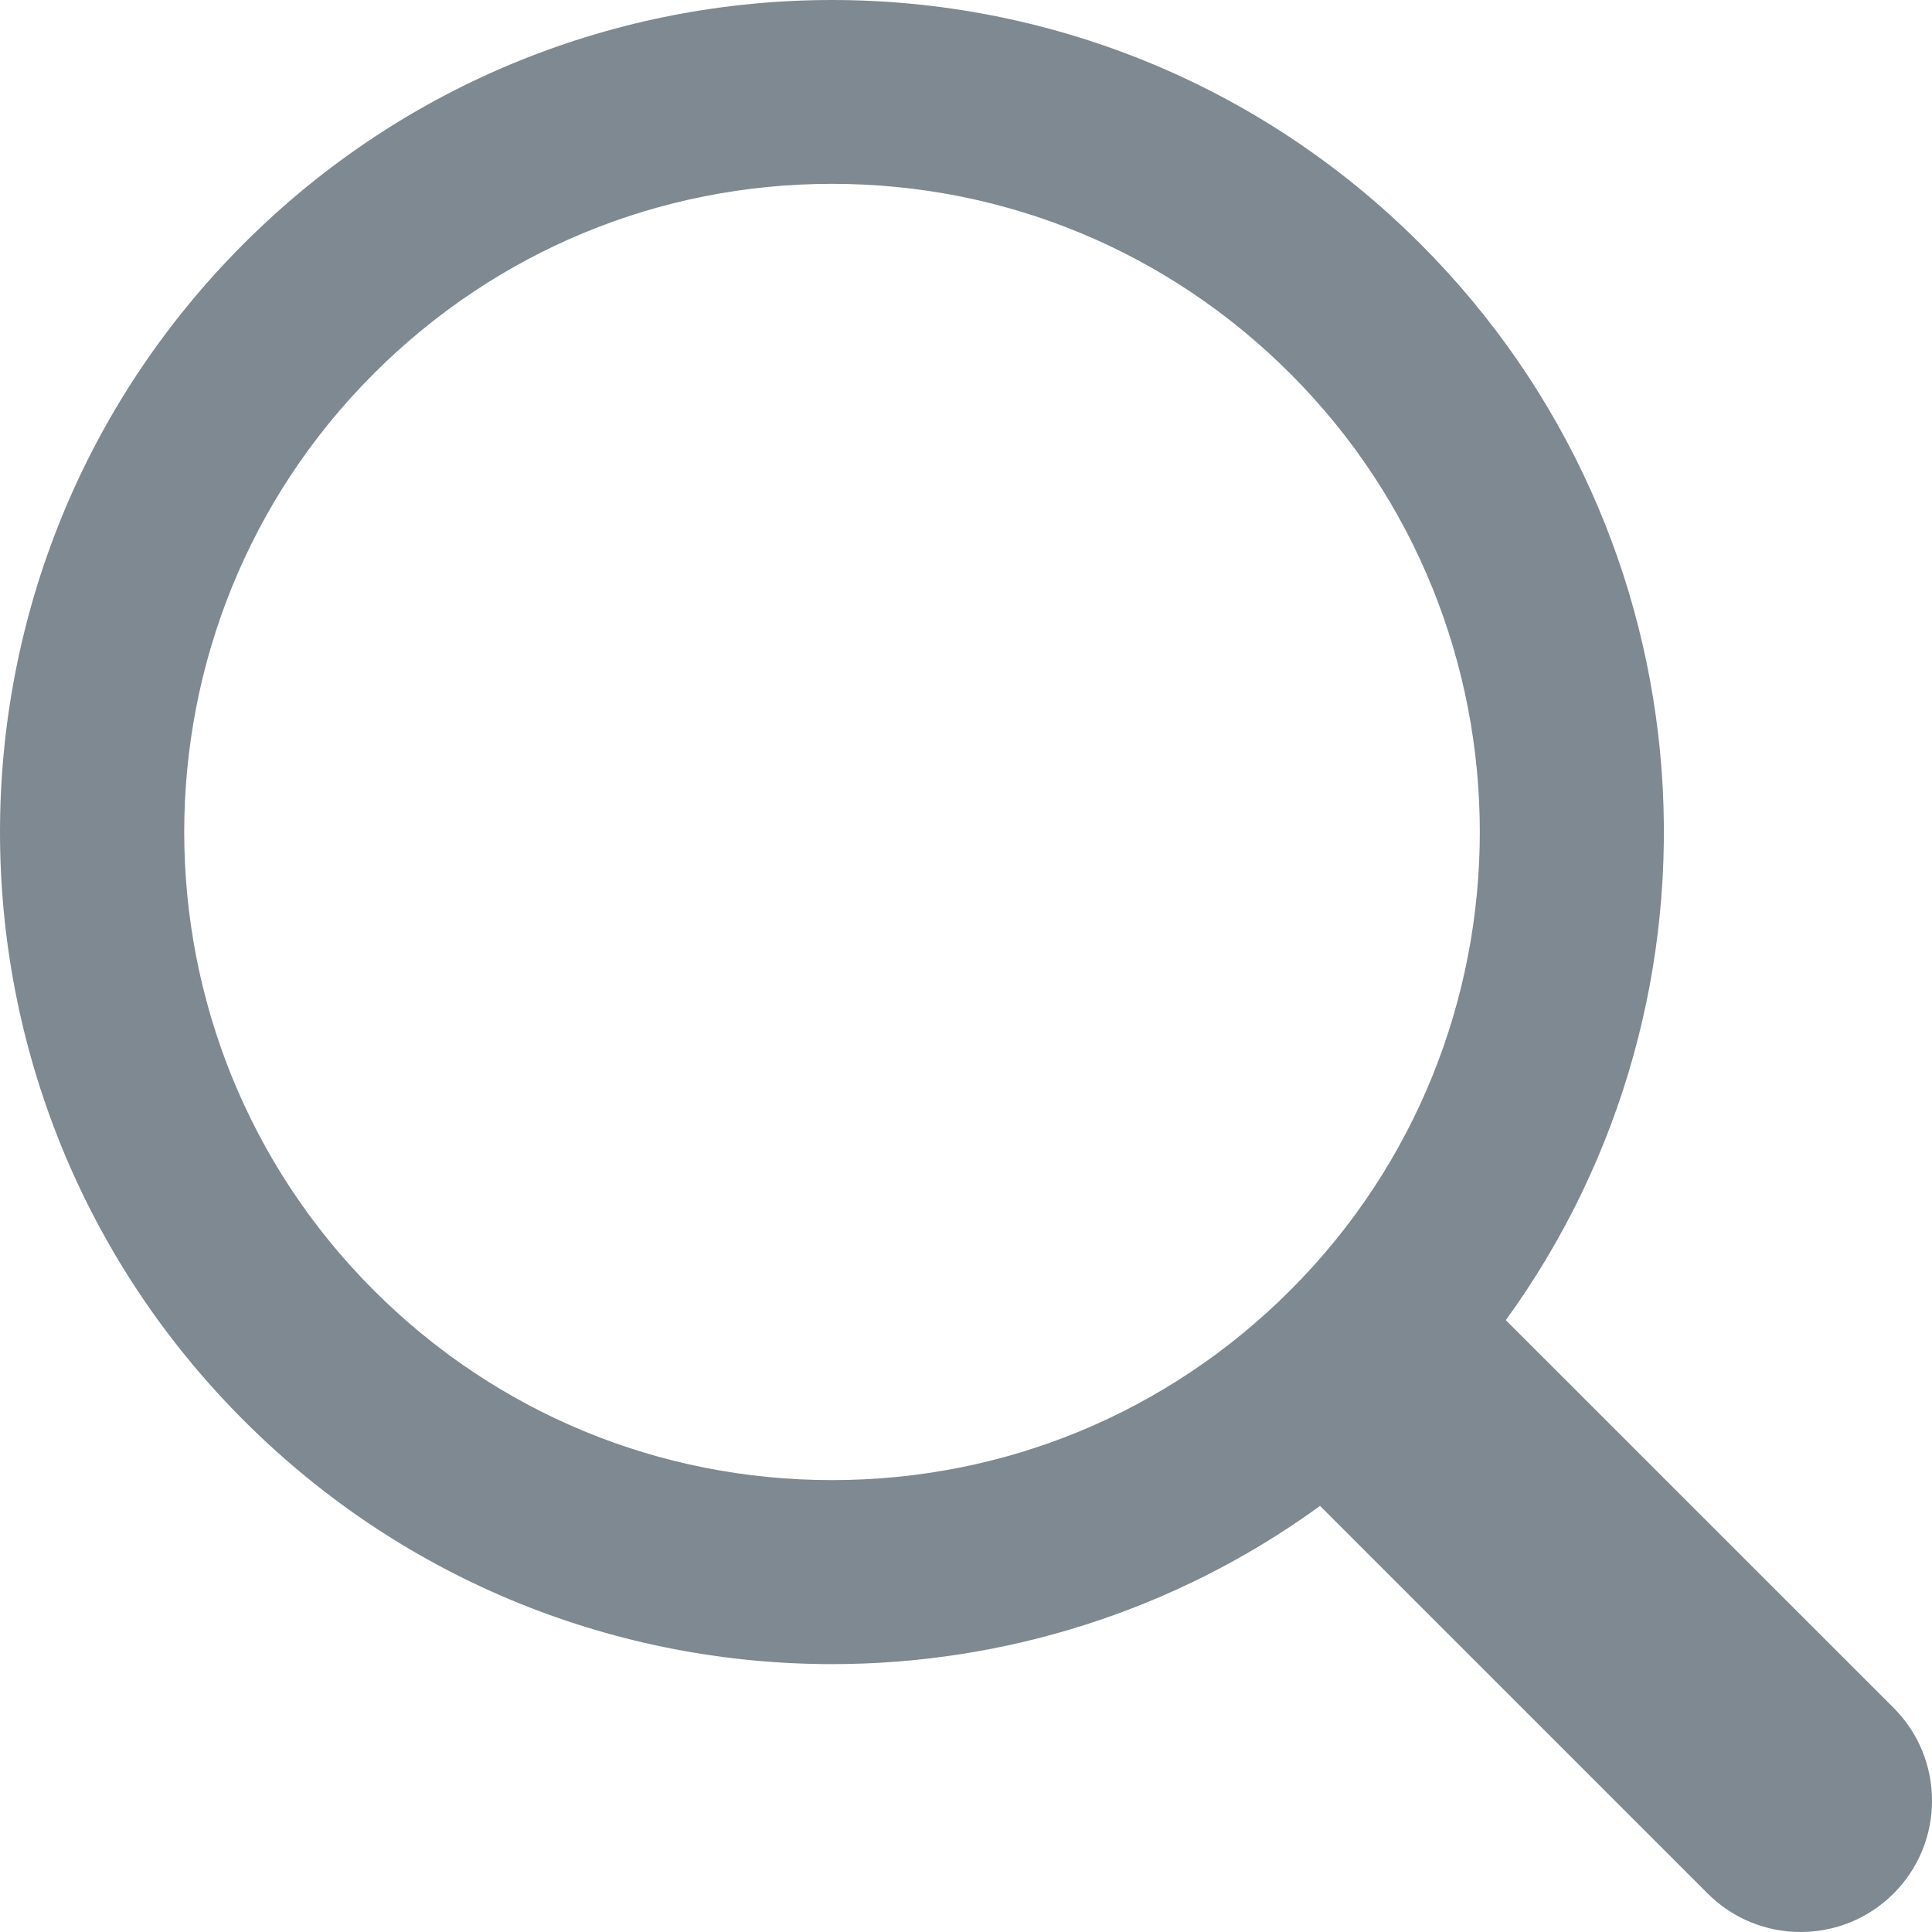
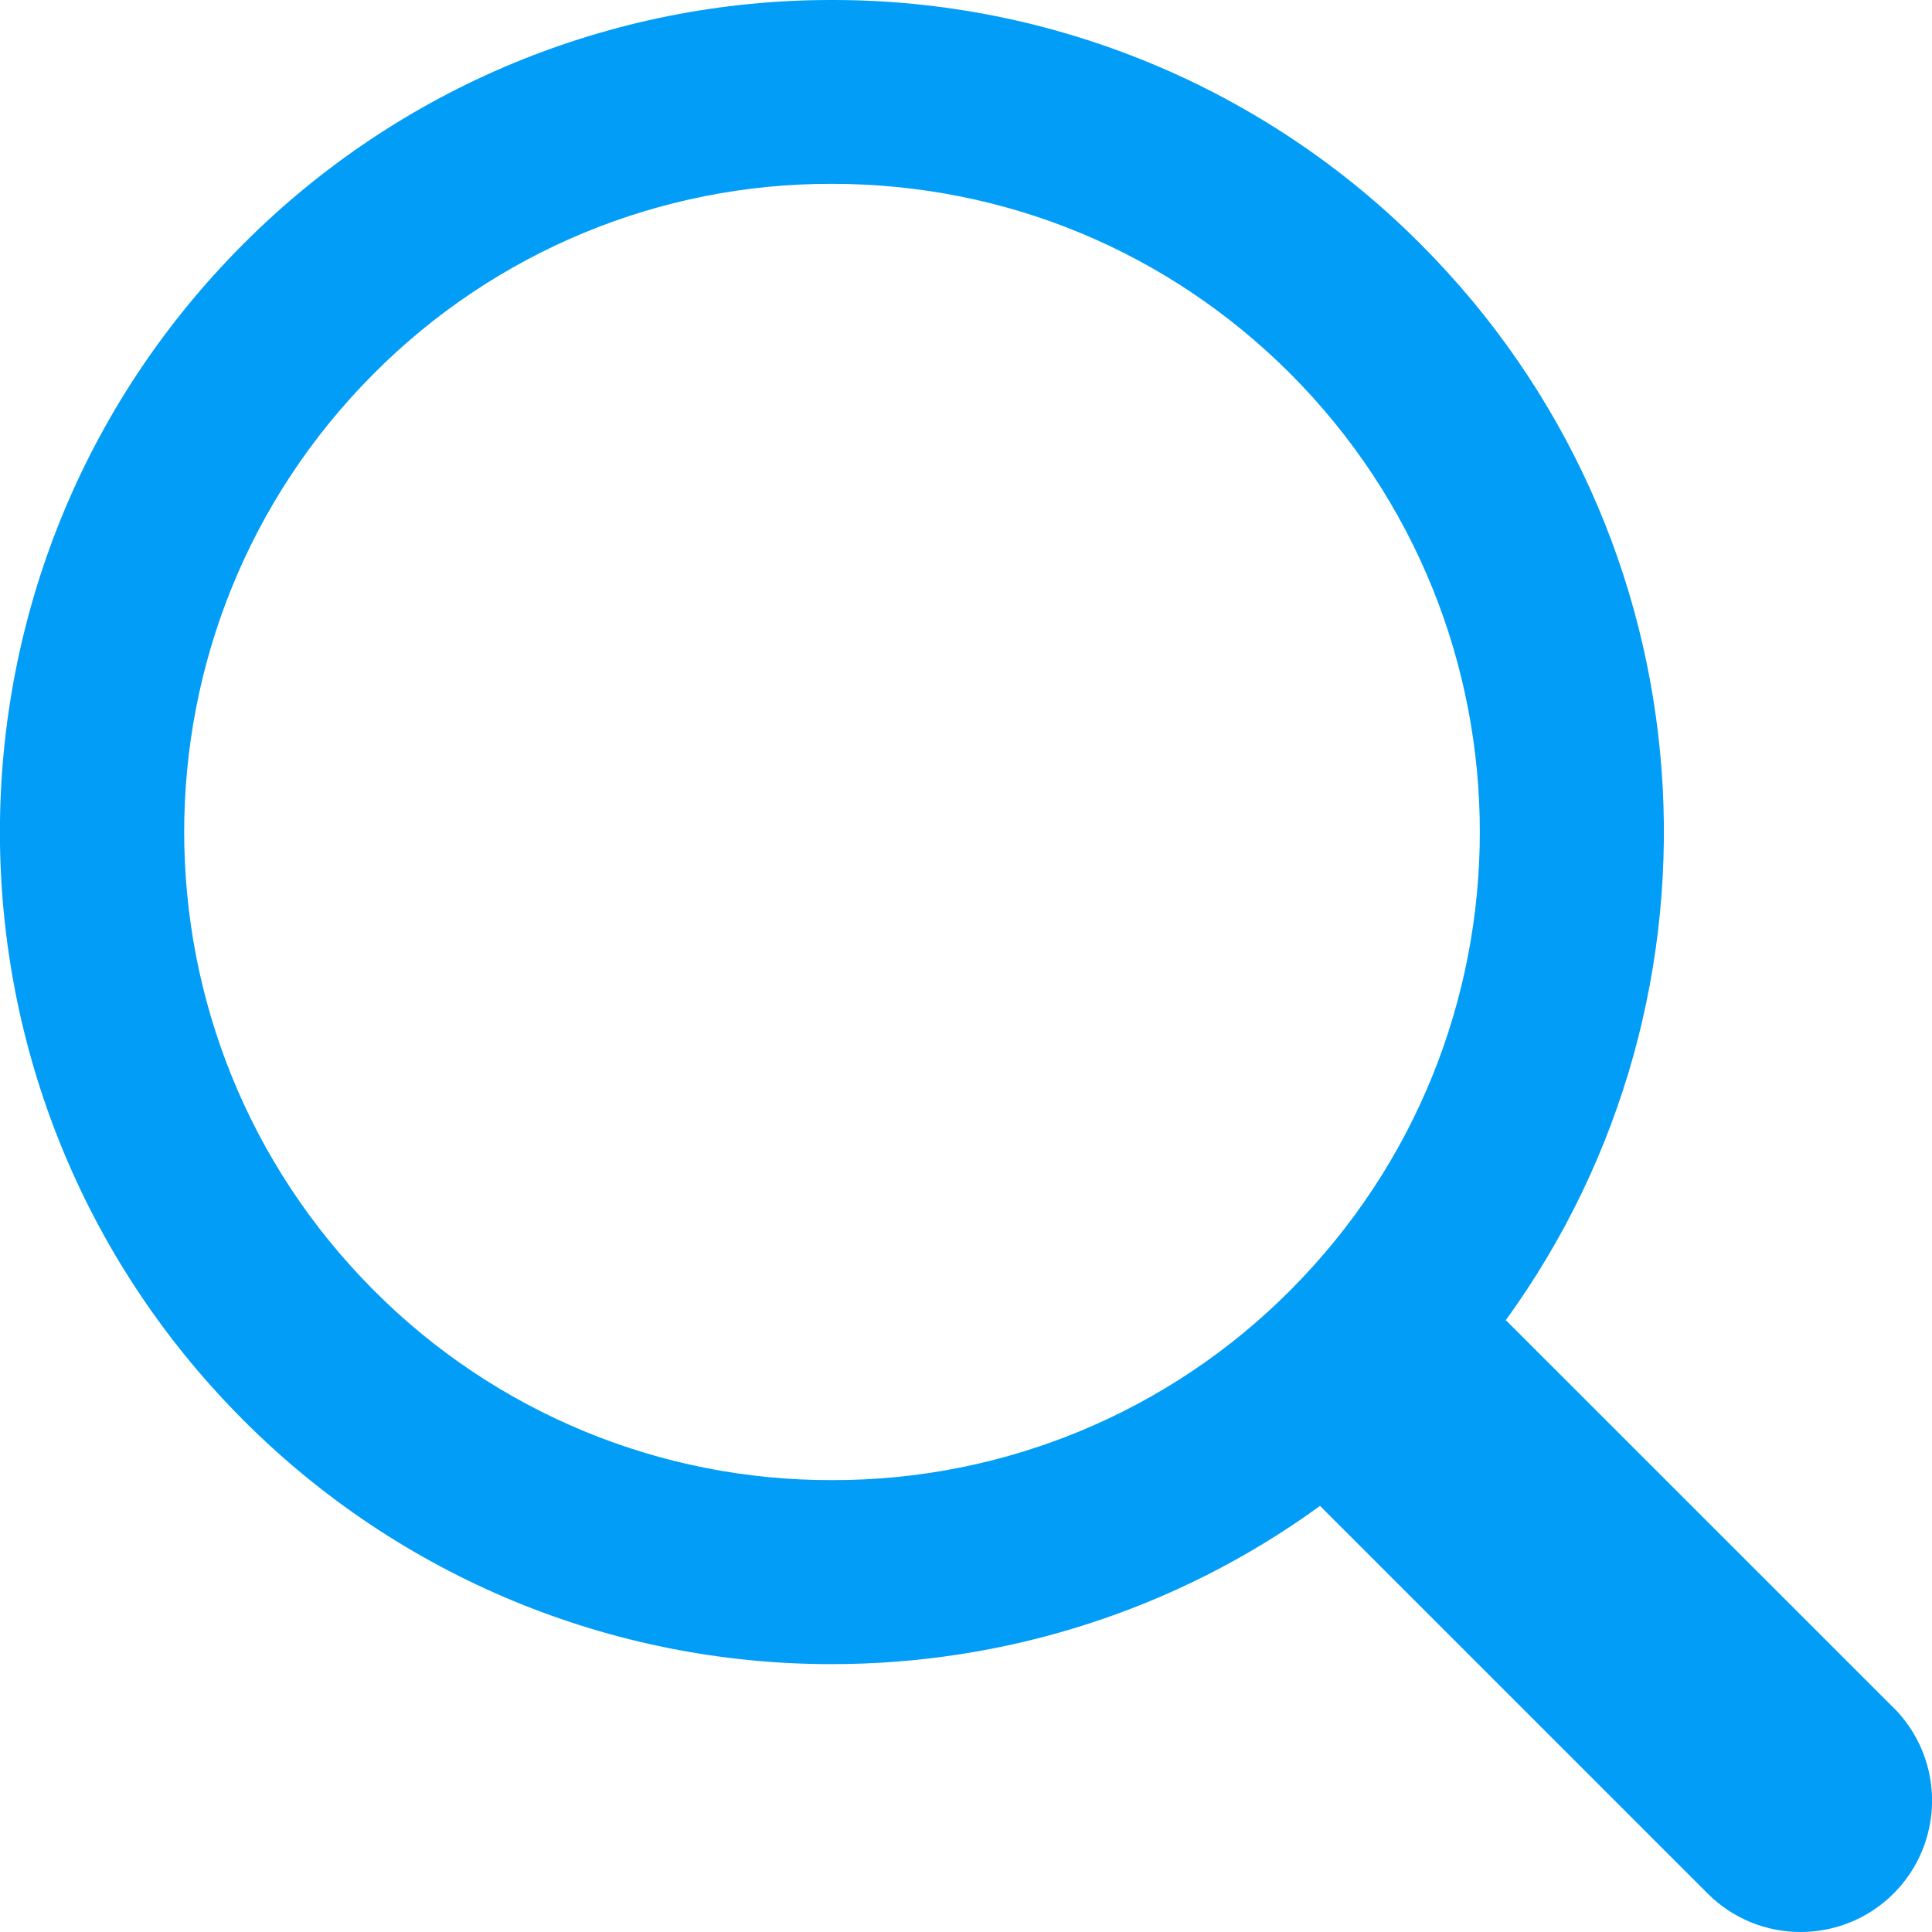
- <svg xmlns="http://www.w3.org/2000/svg" width="20px" height="20px" viewBox="0 0 20 20" version="1.1">
-   <defs />
-   <g id="Page-1" stroke="none" stroke-width="1" fill="none" fill-rule="evenodd">
-     <path d="M19.602,17.679 L15.588,13.666 C18.033,10.298 17.739,5.559 14.702,2.523 C13.02,0.841 10.817,0 8.613,0 C6.408,0 4.204,0.841 2.523,2.523 C-0.841,5.887 -0.841,11.34 2.523,14.704 C4.204,16.386 6.409,17.227 8.613,17.227 C10.388,17.227 12.163,16.681 13.665,15.589 L17.678,19.602 C17.943,19.867 18.291,20 18.64,20 C18.988,20 19.337,19.867 19.602,19.602 C20.133,19.071 20.133,18.21 19.602,17.679 Z M3.869,13.357 C1.253,10.741 1.253,6.484 3.869,3.868 C5.136,2.601 6.821,1.903 8.613,1.903 C10.405,1.903 12.09,2.601 13.357,3.868 C15.973,6.484 15.973,10.741 13.357,13.357 C12.09,14.624 10.405,15.322 8.613,15.322 C6.82,15.322 5.136,14.624 3.869,13.357 Z" fill="#7E8991" />
-   </g>
+ <svg xmlns="http://www.w3.org/2000/svg" width="20" height="20">
+   <path fill="#029DF7" fill-rule="evenodd" d="m19.602 17.679-4.014-4.013c2.445-3.368 2.151-8.107-.886-11.143A8.585 8.585 0 0 0 8.612 0a8.585 8.585 0 0 0-6.09 2.523 8.613 8.613 0 0 0 0 12.181 8.587 8.587 0 0 0 6.09 2.523c1.776 0 3.55-.546 5.053-1.638l4.013 4.013c.265.265.613.398.962.398a1.36 1.36 0 0 0 .962-2.322ZM3.869 13.357a6.717 6.717 0 0 1 0-9.489 6.665 6.665 0 0 1 4.744-1.965c1.792 0 3.477.698 4.744 1.965a6.717 6.717 0 0 1 0 9.489 6.667 6.667 0 0 1-4.744 1.965 6.664 6.664 0 0 1-4.744-1.965Z" />
</svg>
